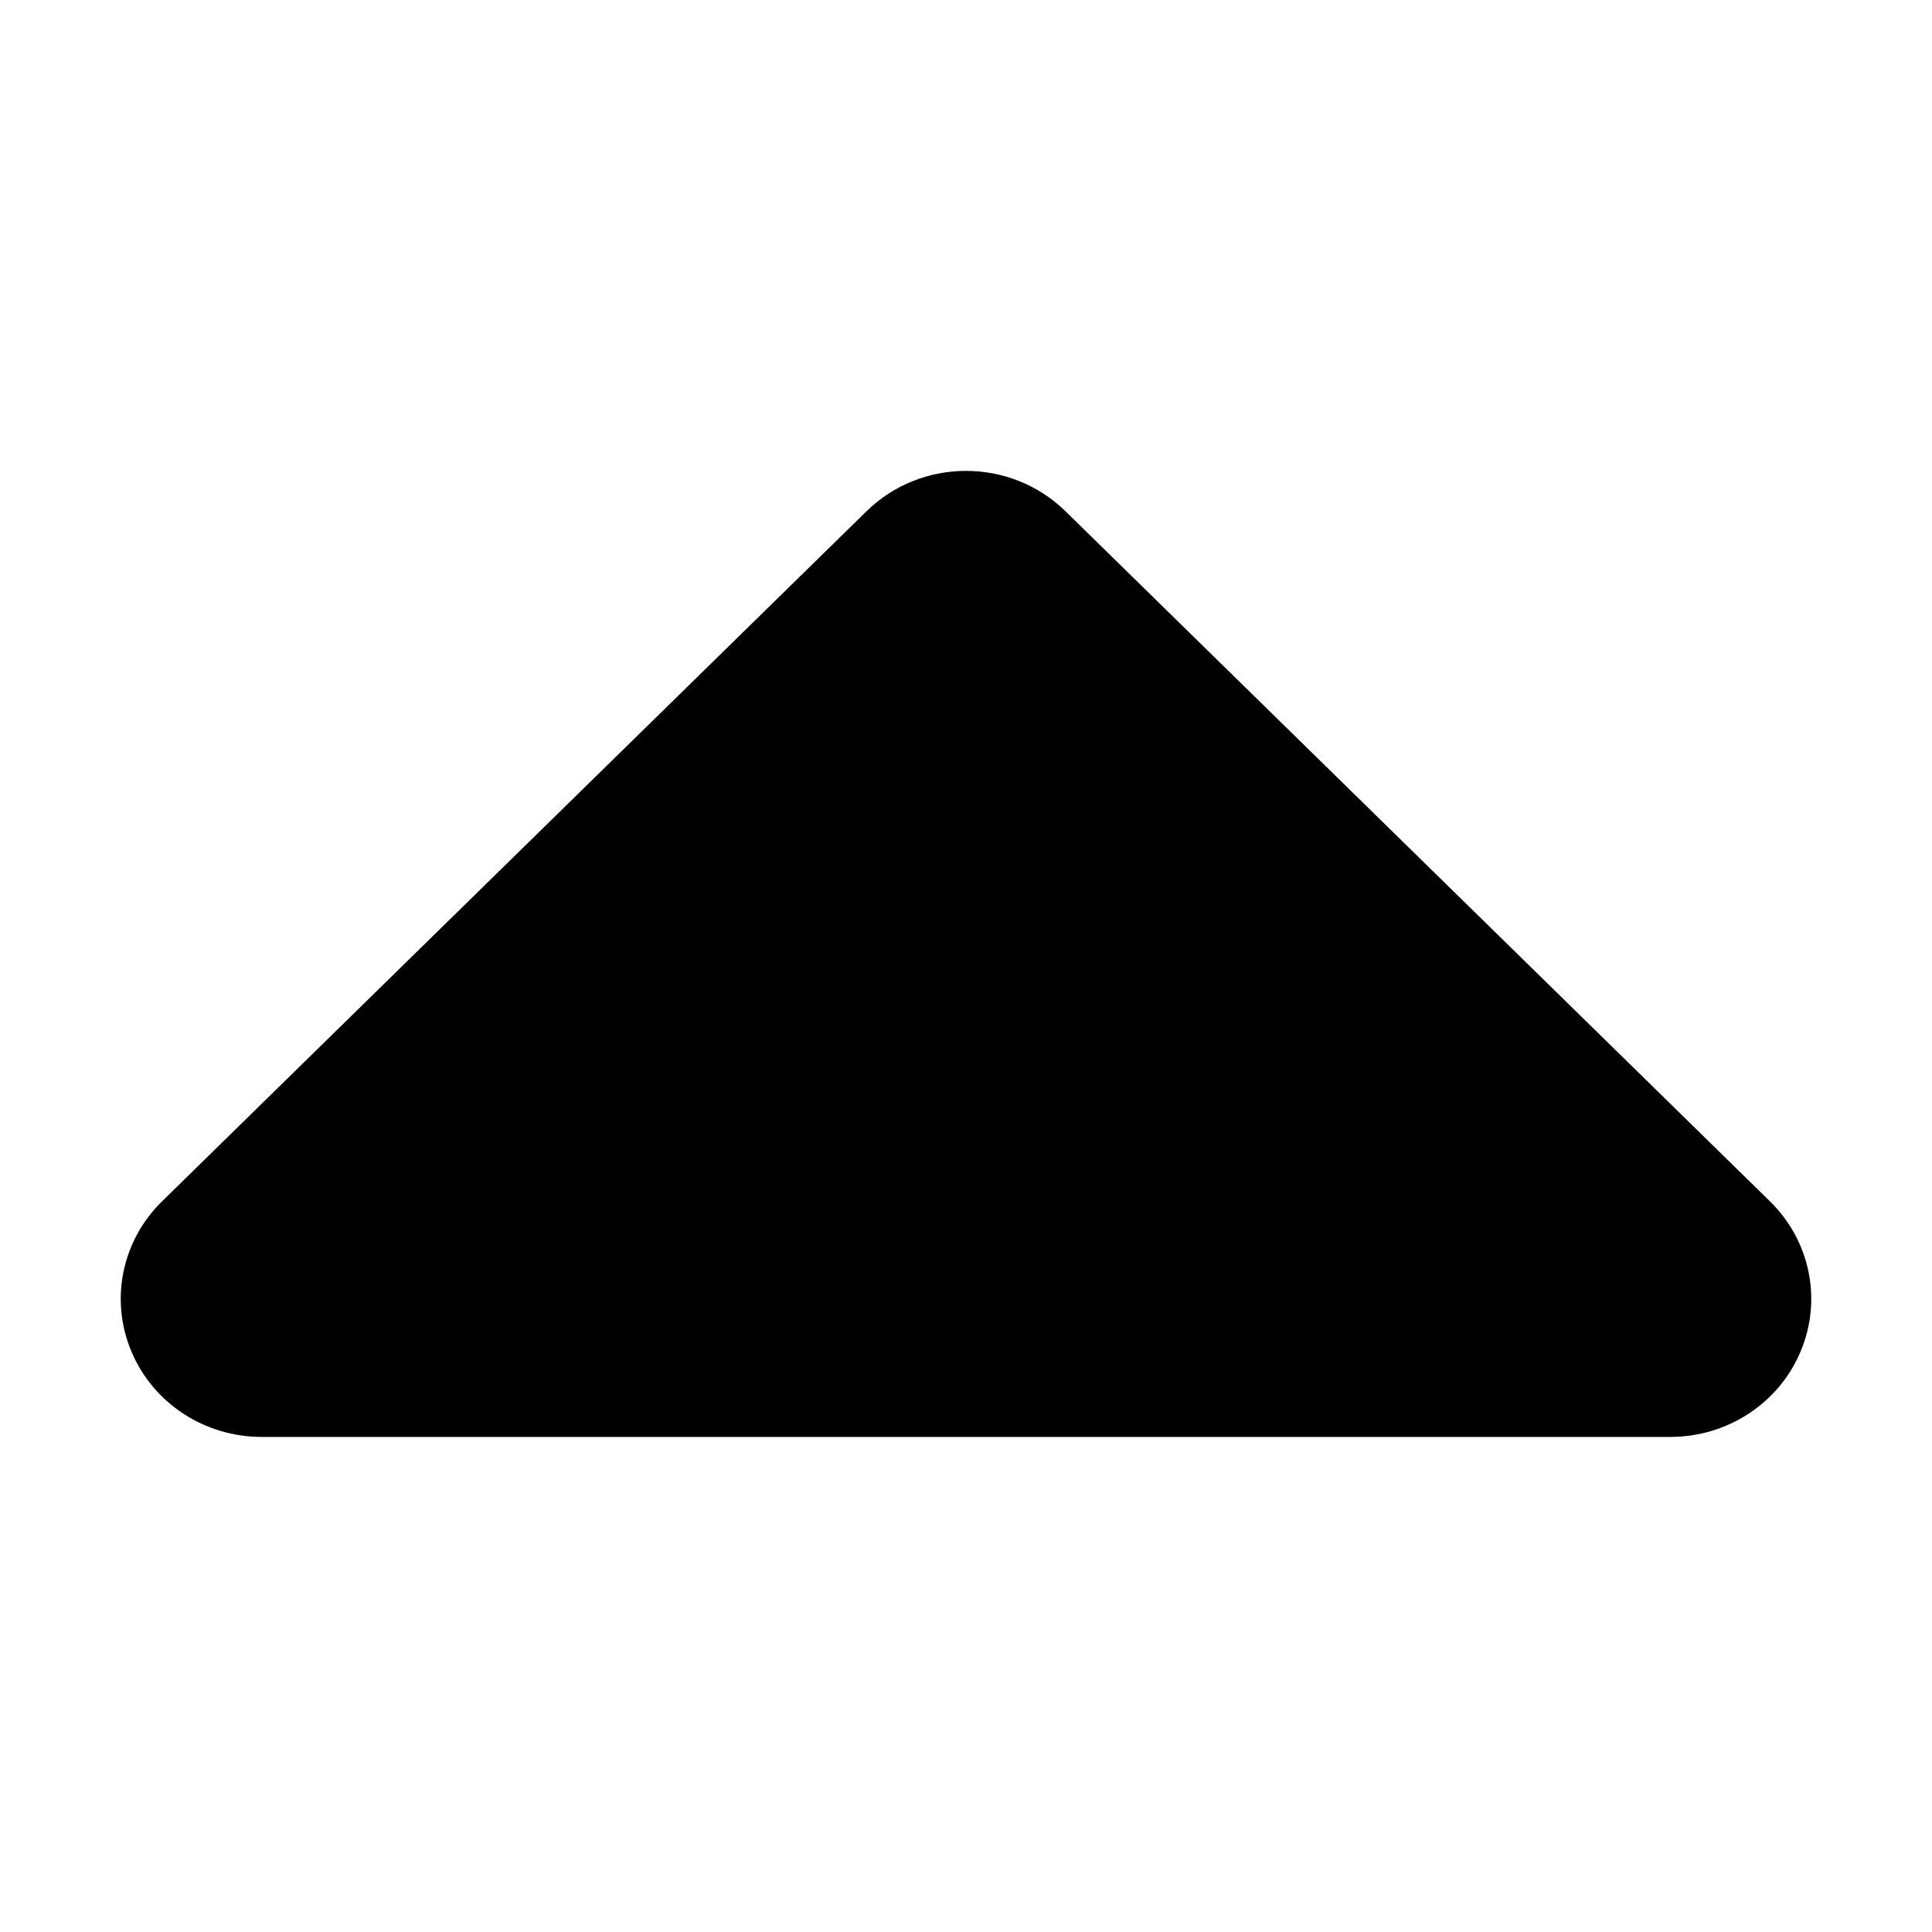
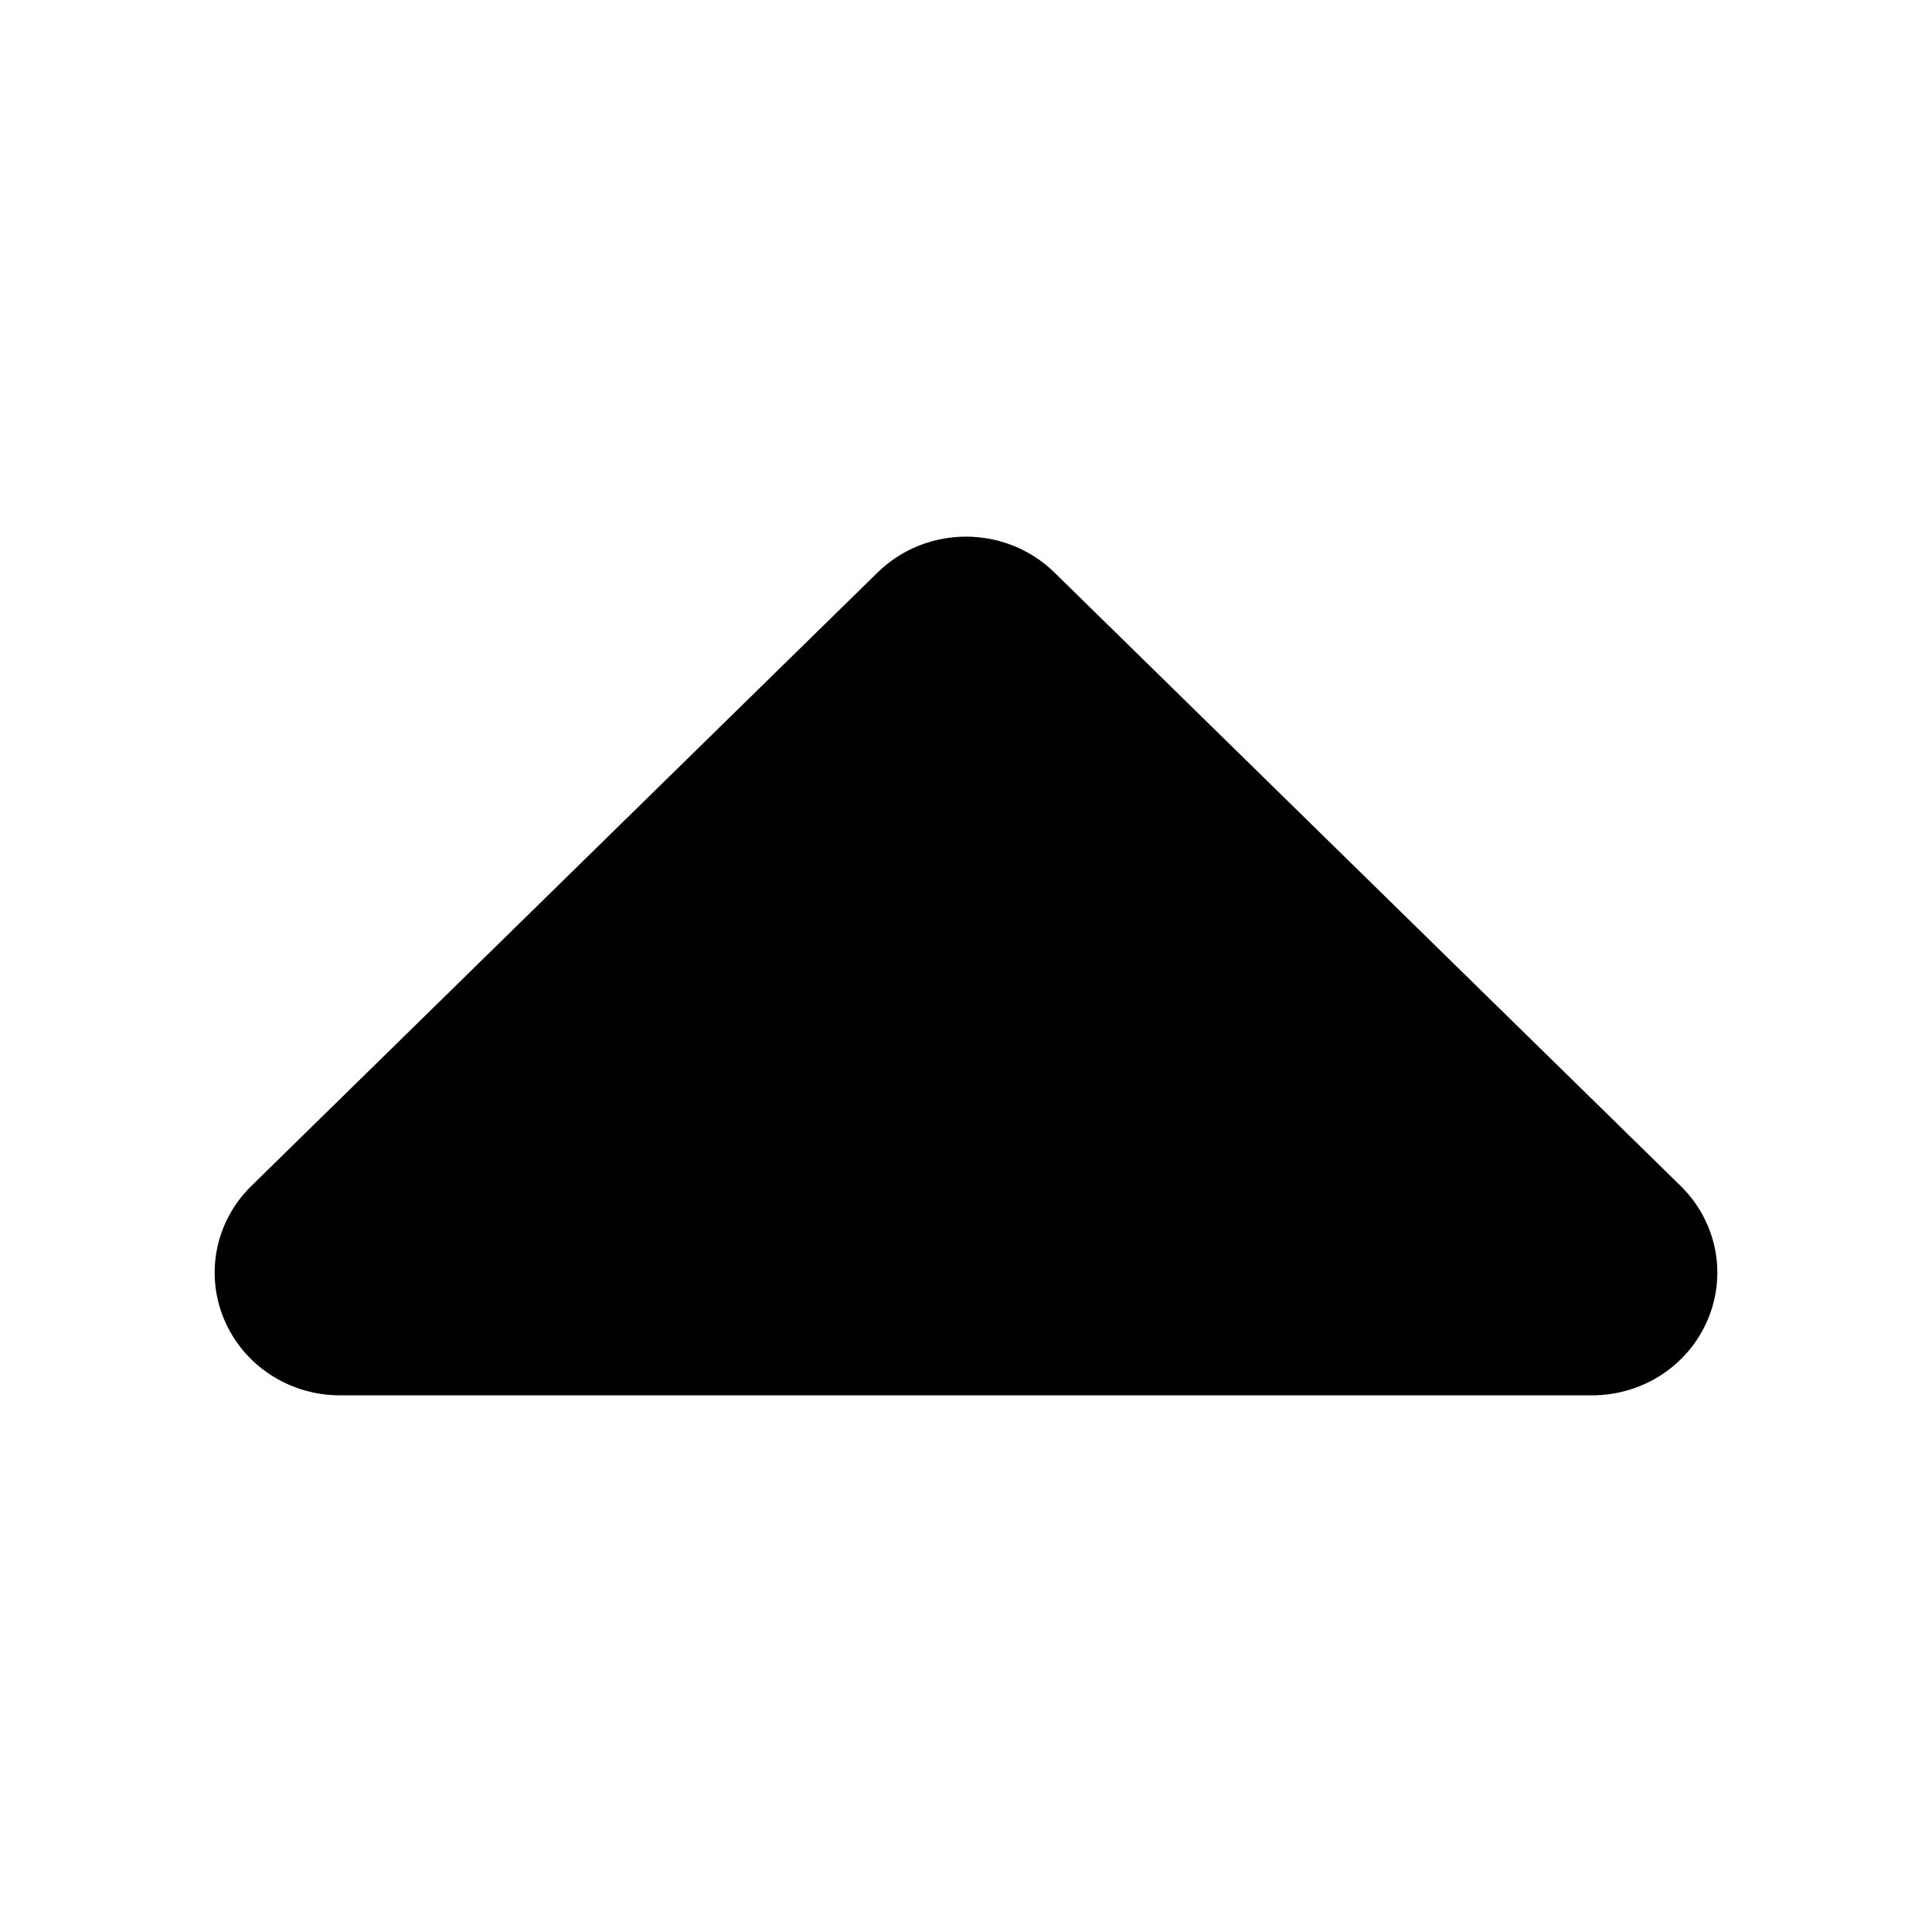
- <svg xmlns="http://www.w3.org/2000/svg" viewBox="4 0.1 16 16">
+ <svg xmlns="http://www.w3.org/2000/svg" viewBox="3 -1 18 18">
  <defs>
    <clipPath id="wc-crop-zup">
      <rect x="3" y="0" width="18" height="12" />
    </clipPath>
  </defs>
  <g clip-path="url(#wc-crop-zup)">
    <path d="M5.089 11.294C5.269 11.722 5.695 12 6.167 12H9V19C9 19.552 9.448 20 10 20H14C14.552 20 15 19.552 15 19V12H17.833C18.305 12 18.731 11.722 18.911 11.294C19.092 10.867 18.992 10.376 18.658 10.049L12.825 4.335C12.369 3.888 11.631 3.888 11.175 4.335L5.342 10.049C5.008 10.376 4.908 10.867 5.089 11.294Z" />
  </g>
</svg>
